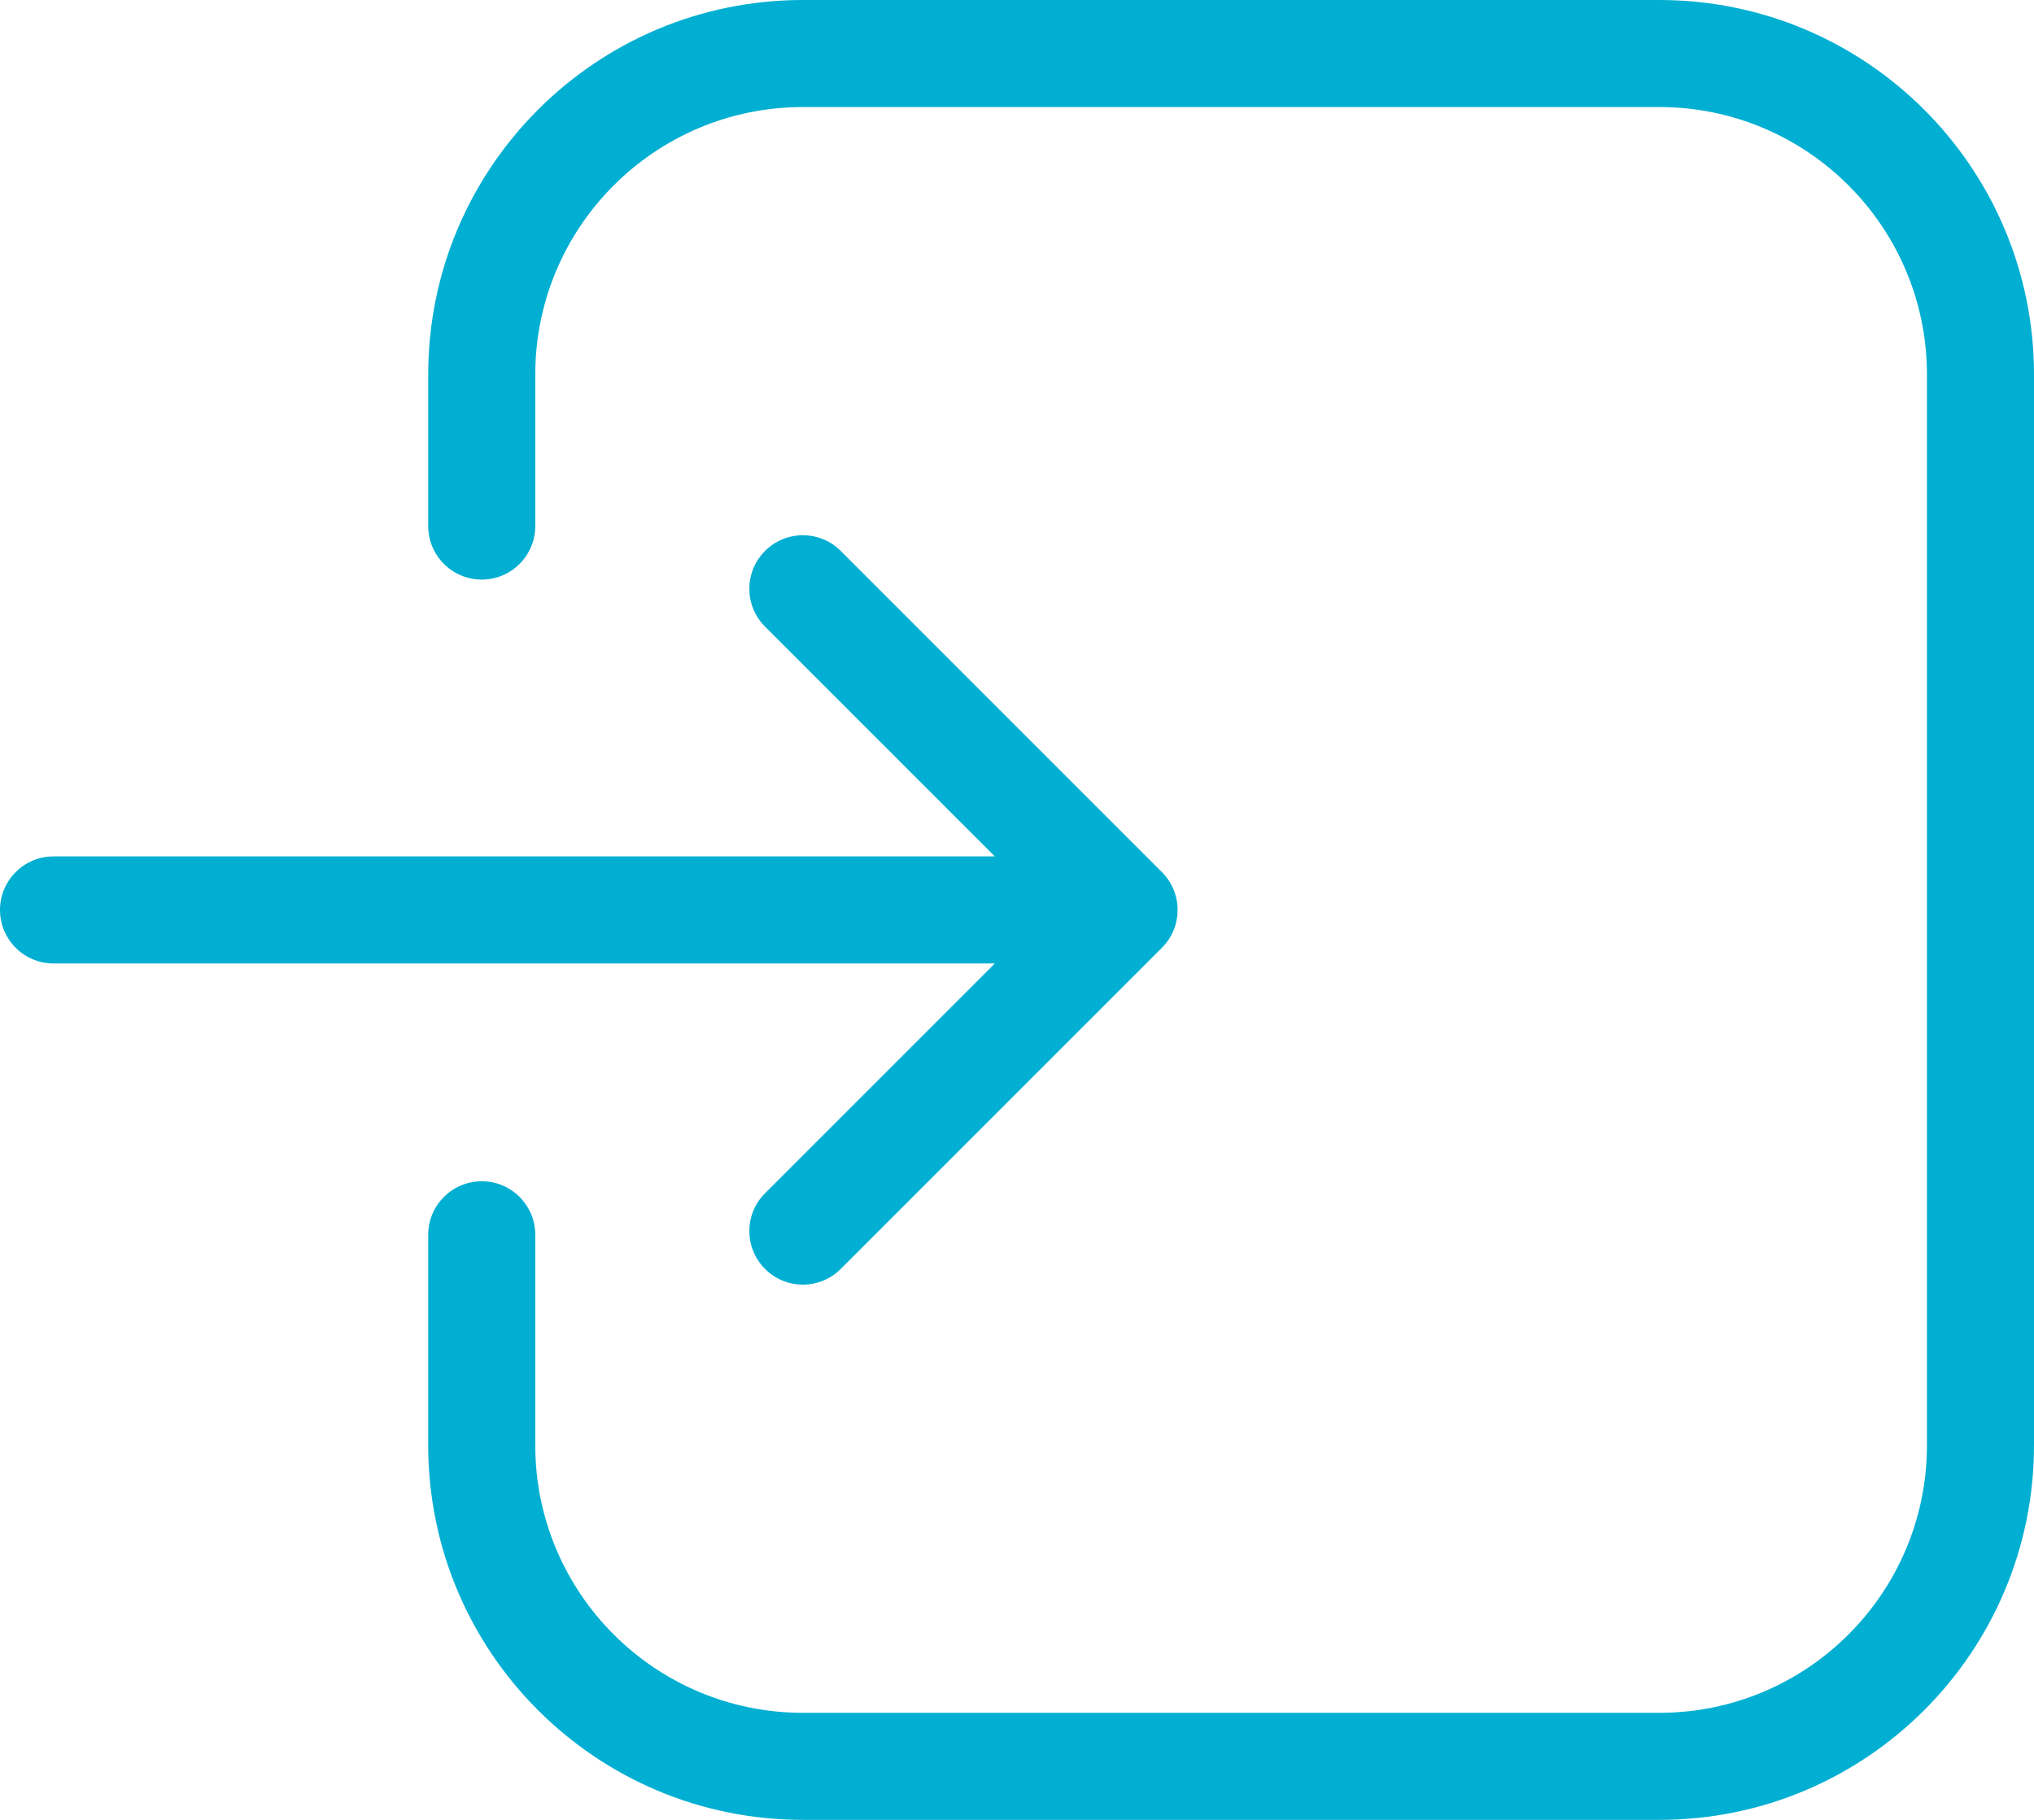
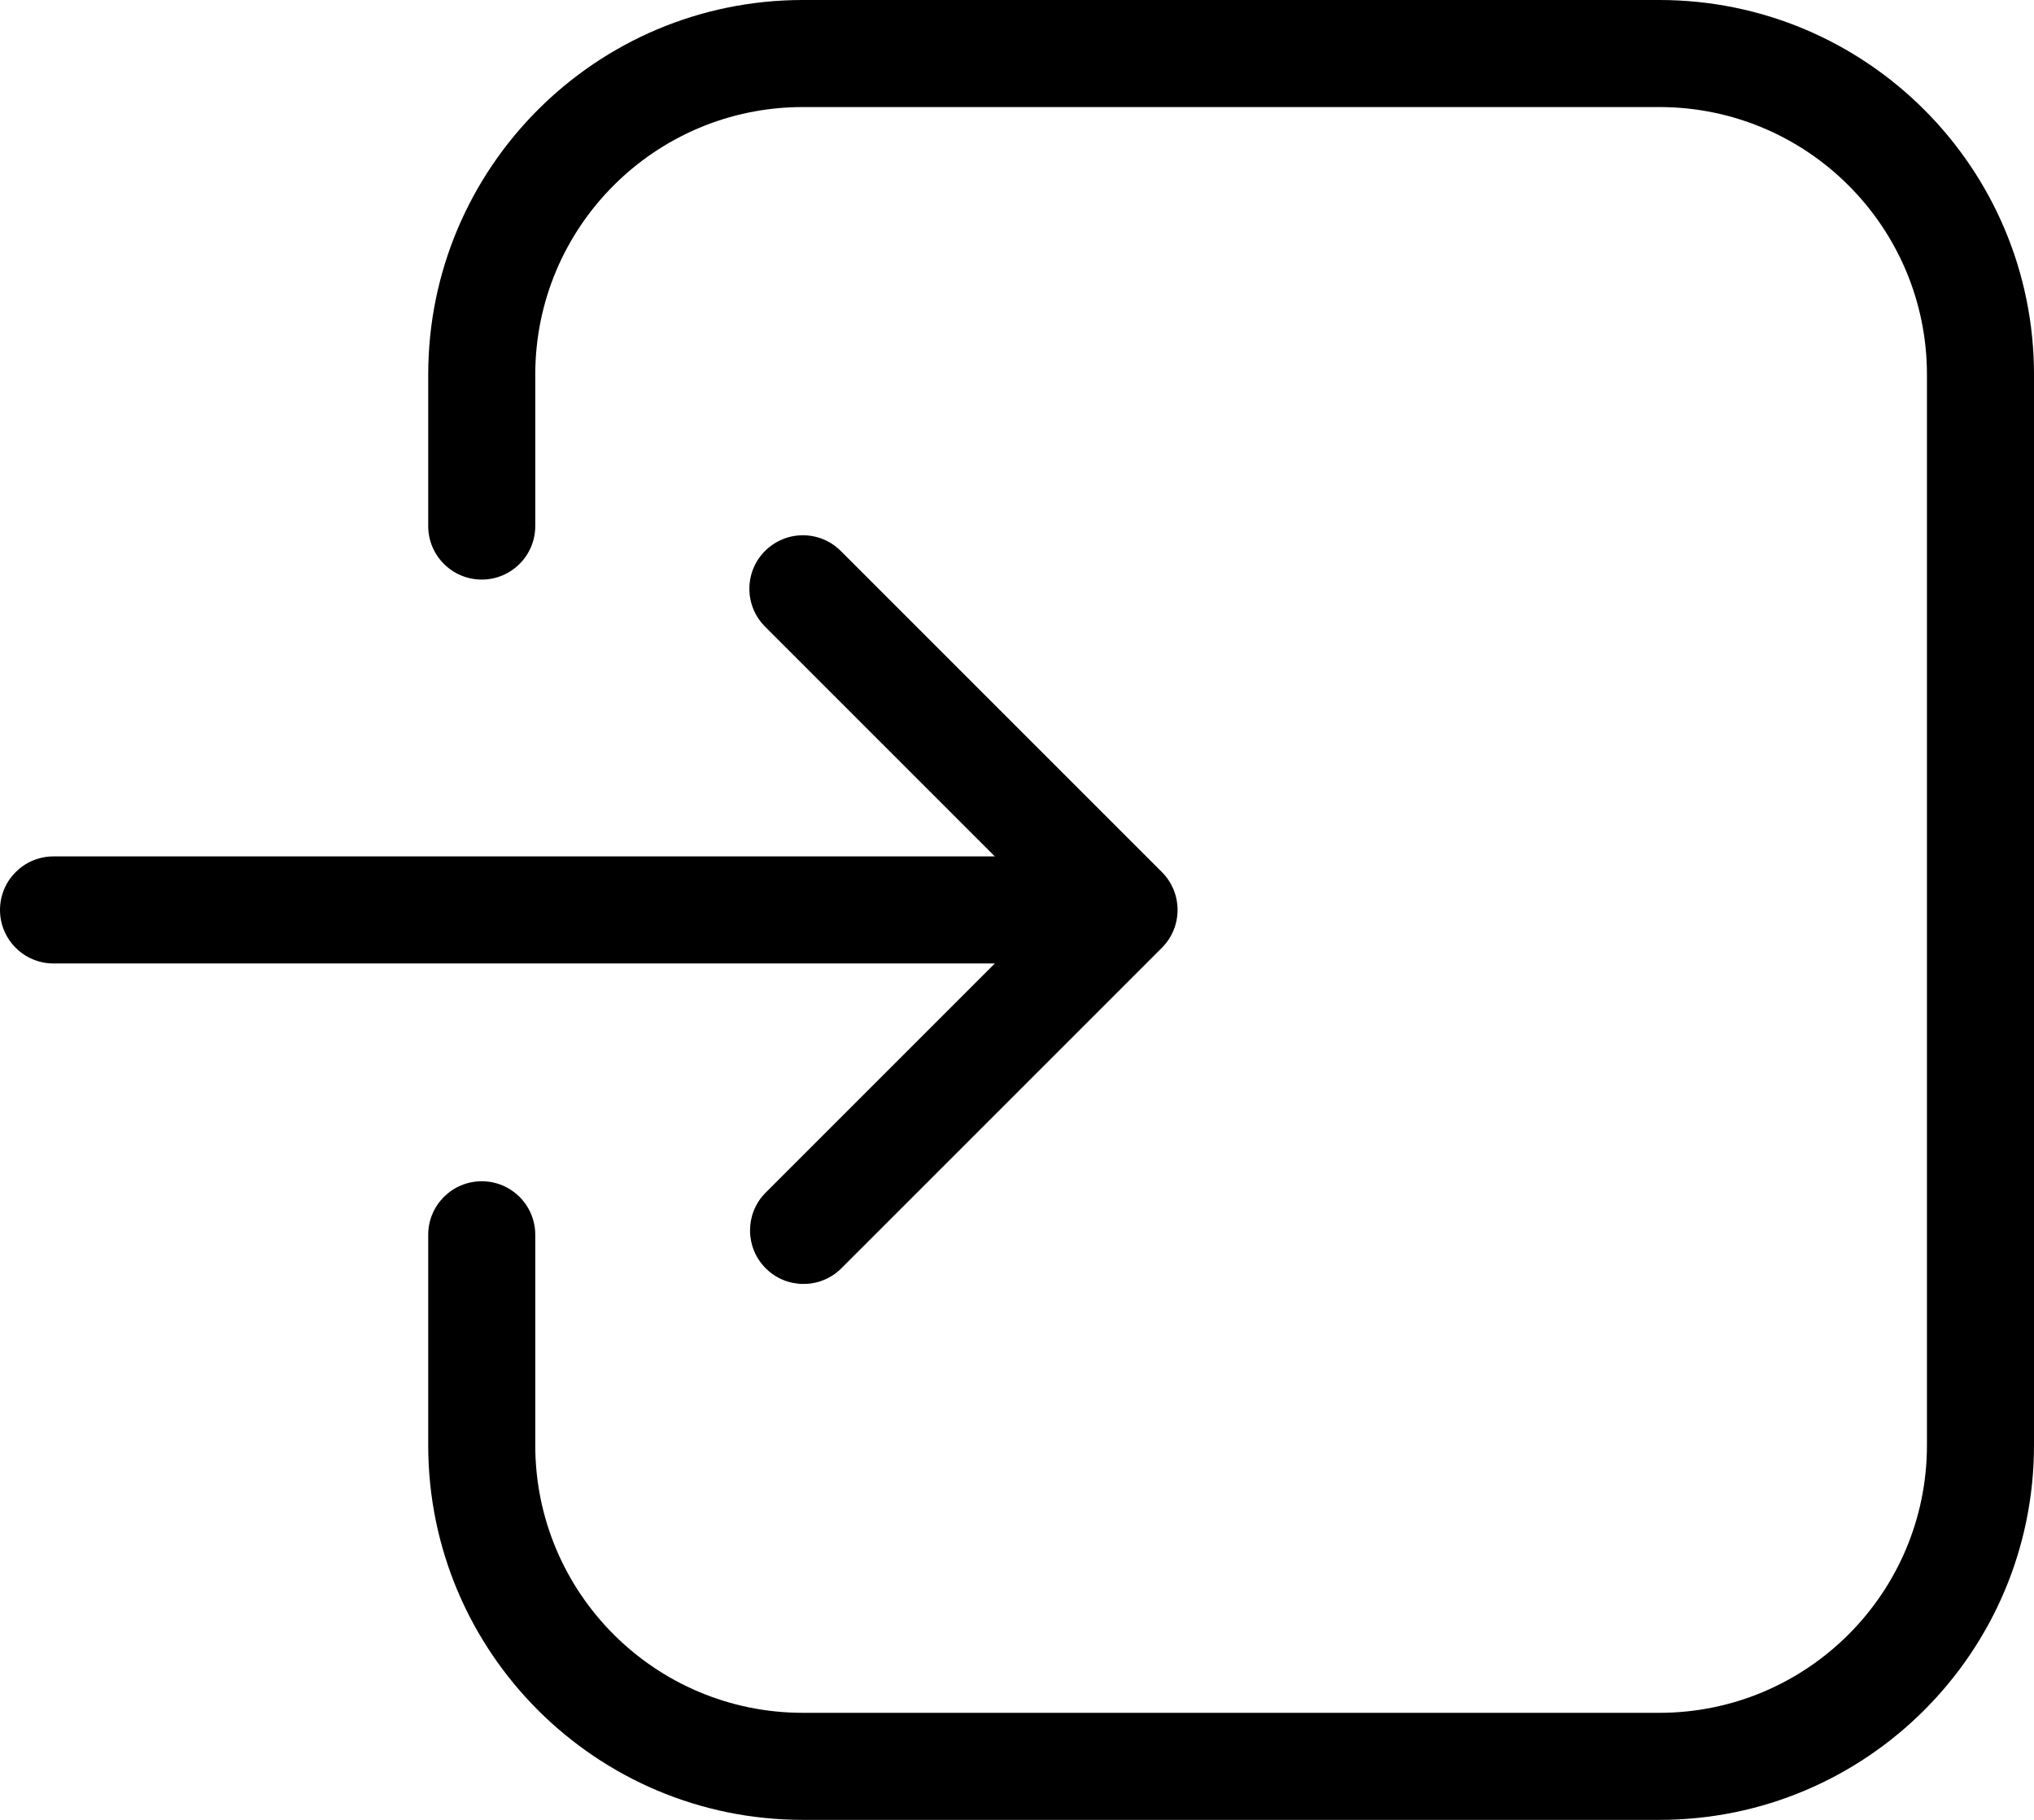
- <svg xmlns="http://www.w3.org/2000/svg" width="38" height="34" viewBox="0 0 38 34" fill="none">
-   <path fill-rule="evenodd" clip-rule="evenodd" d="M15 2C12.239 2 10 4.239 10 7V9.828C10 10.38 9.552 10.828 9 10.828C8.448 10.828 8 10.38 8 9.828V7C8 3.134 11.134 0 15 0H31C34.866 0 38 3.134 38 7V27C38 30.866 34.866 34 31 34H15C11.134 34 8 30.866 8 27V23.069C8 22.517 8.448 22.069 9 22.069C9.552 22.069 10 22.517 10 23.069V27C10 29.761 12.239 32 15 32H31C33.761 32 36 29.761 36 27V7C36 4.239 33.761 2 31 2H15Z" fill="#01AFD2" />
-   <path fill-rule="evenodd" clip-rule="evenodd" d="M14.293 10.293C14.683 9.902 15.317 9.902 15.707 10.293L21.707 16.293C22.098 16.683 22.098 17.317 21.707 17.707L15.707 23.707C15.317 24.098 14.683 24.098 14.293 23.707C13.902 23.317 13.902 22.683 14.293 22.293L18.586 18H1C0.448 18 0 17.552 0 17C0 16.448 0.448 16 1 16H18.586L14.293 11.707C13.902 11.317 13.902 10.683 14.293 10.293Z" fill="#01AFD2" />
+ <svg xmlns="http://www.w3.org/2000/svg" width="38" height="34">
+   <path fill-rule="evenodd" clip-rule="evenodd" d="M15 2a5 5 0 00-5 5v2.828a1 1 0 11-2 0V7a7 7 0 017-7h16a7 7 0 017 7v20a7 7 0 01-7 7H15a7 7 0 01-7-7v-3.931a1 1 0 112 0V27a5 5 0 005 5h16a5 5 0 005-5V7a5 5 0 00-5-5H15z" />
+   <path fill-rule="evenodd" clip-rule="evenodd" d="M14.293 10.293a1 1 0 011.414 0l6 6a1 1 0 010 1.414l-6 6a1 1 0 01-1.414-1.414L18.586 18H1a1 1 0 110-2h17.586l-4.293-4.293a1 1 0 010-1.414z" />
</svg>
